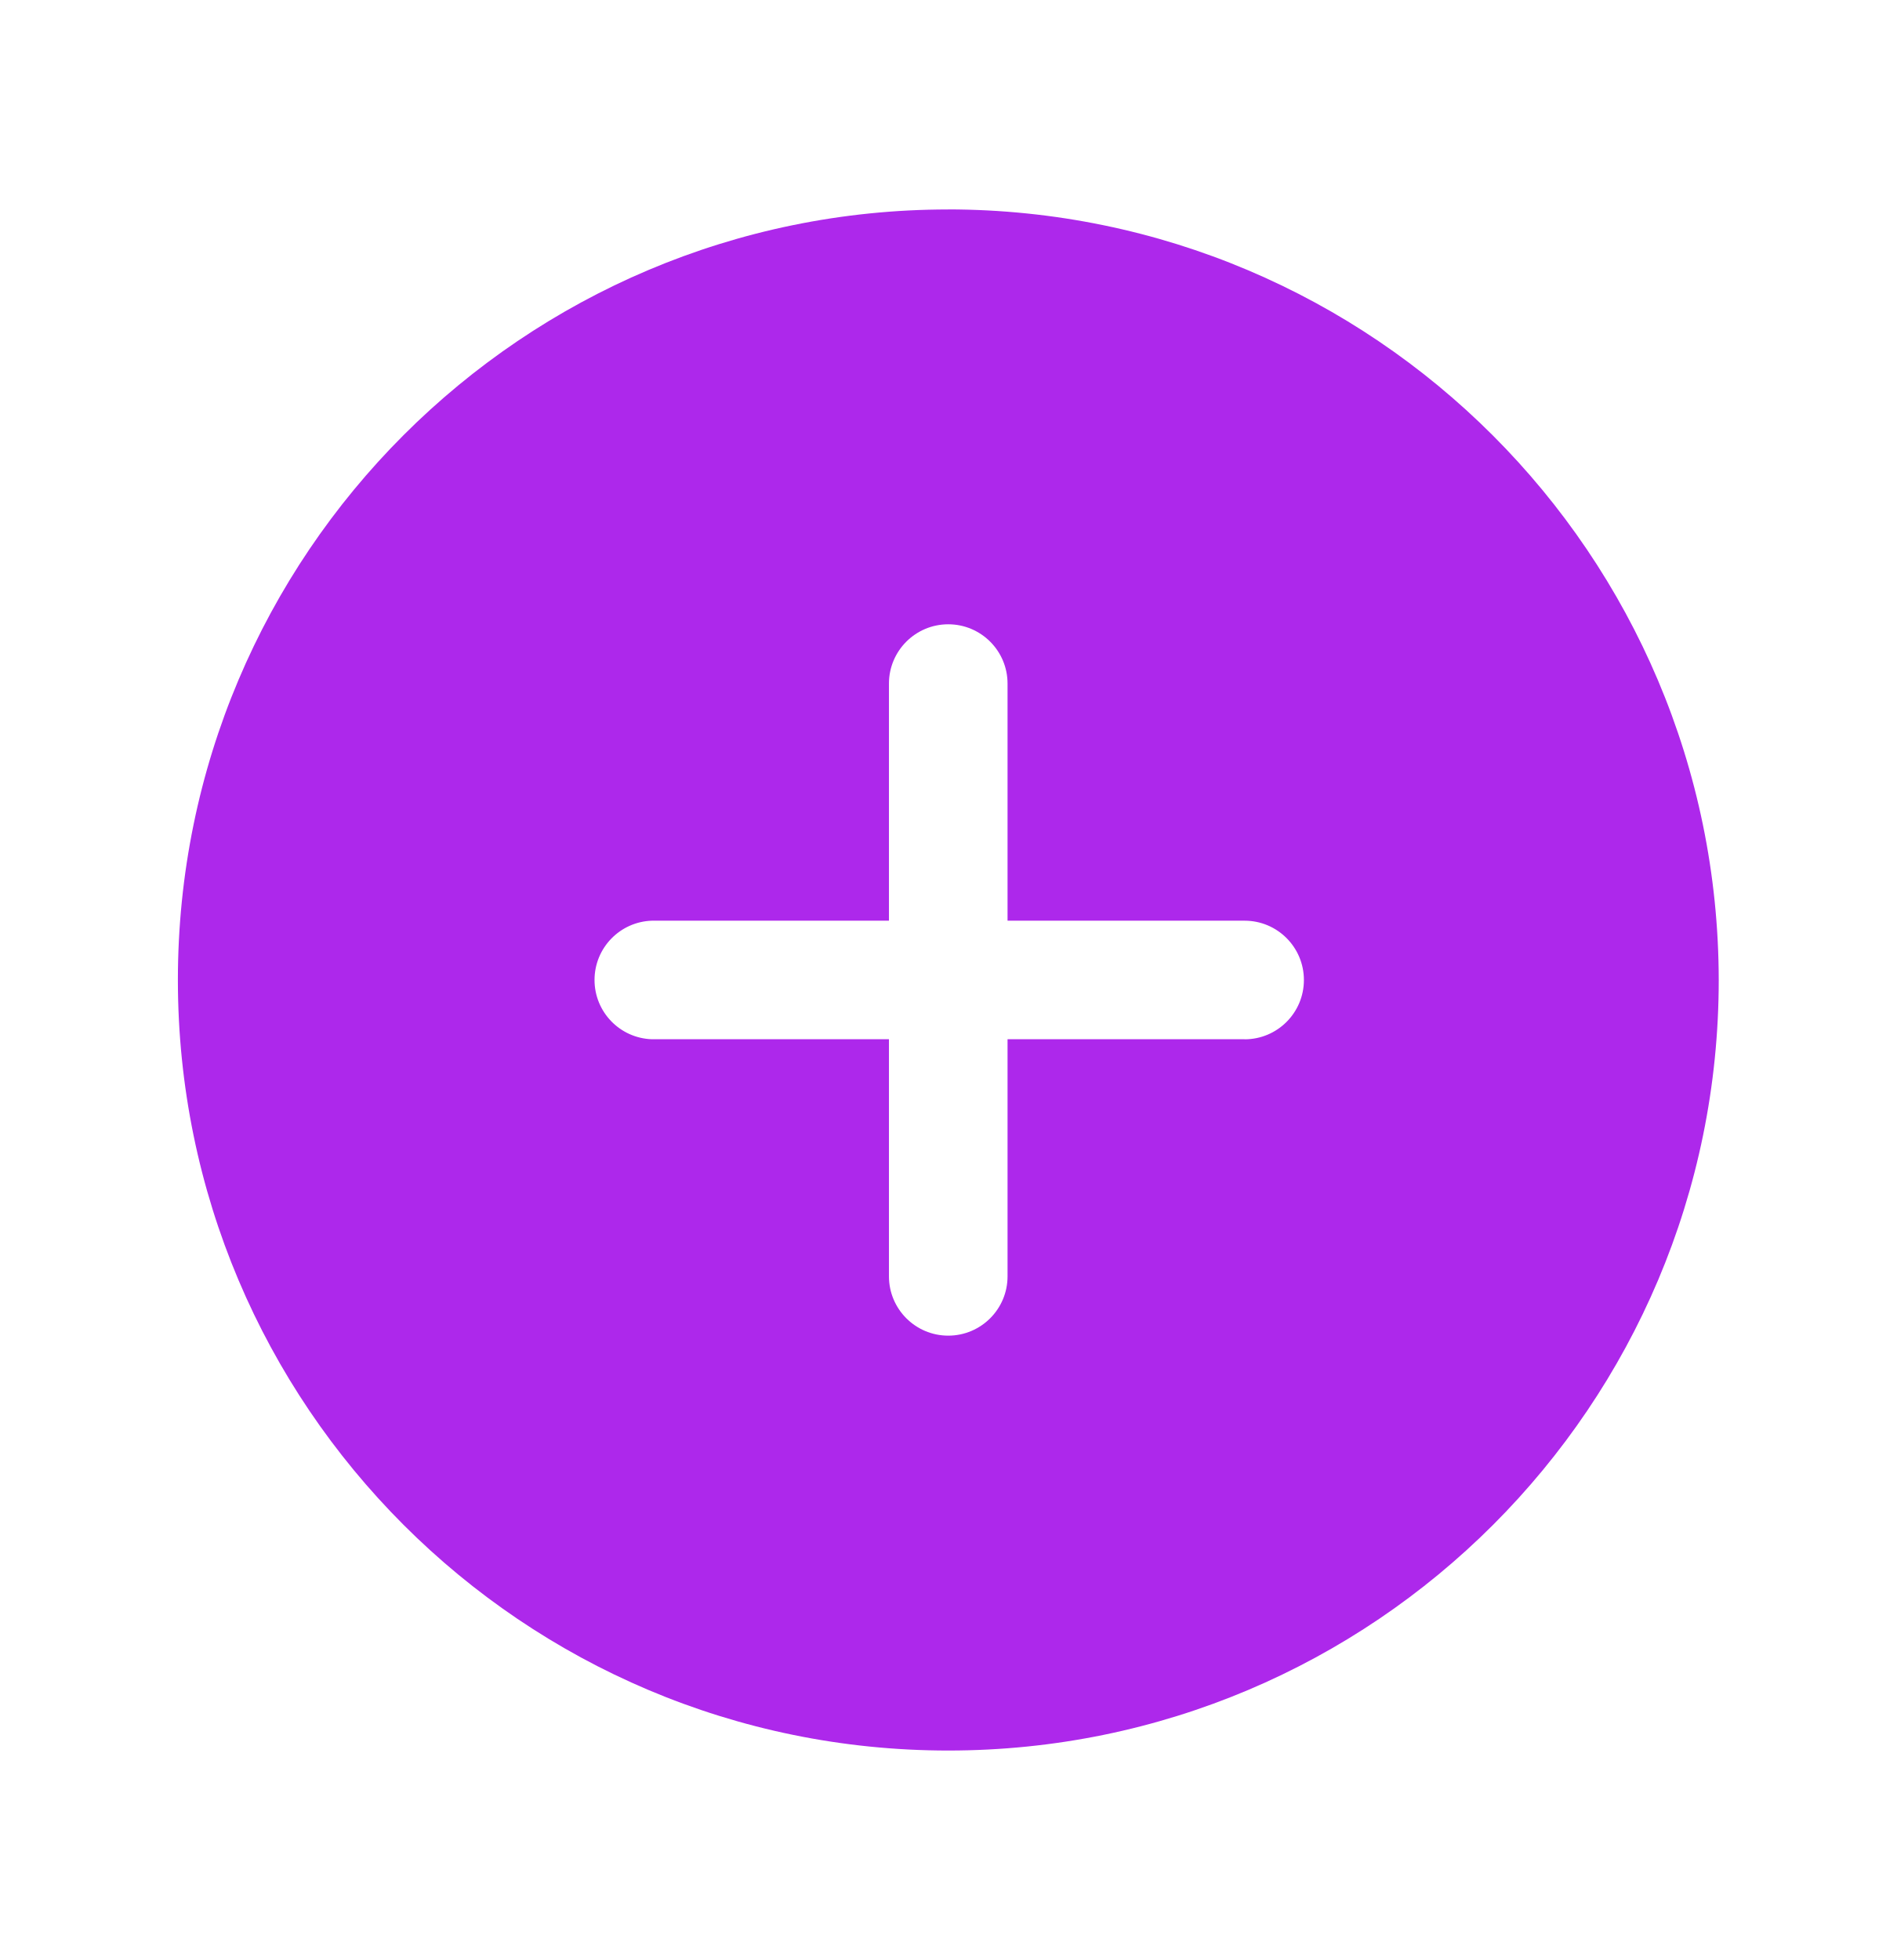
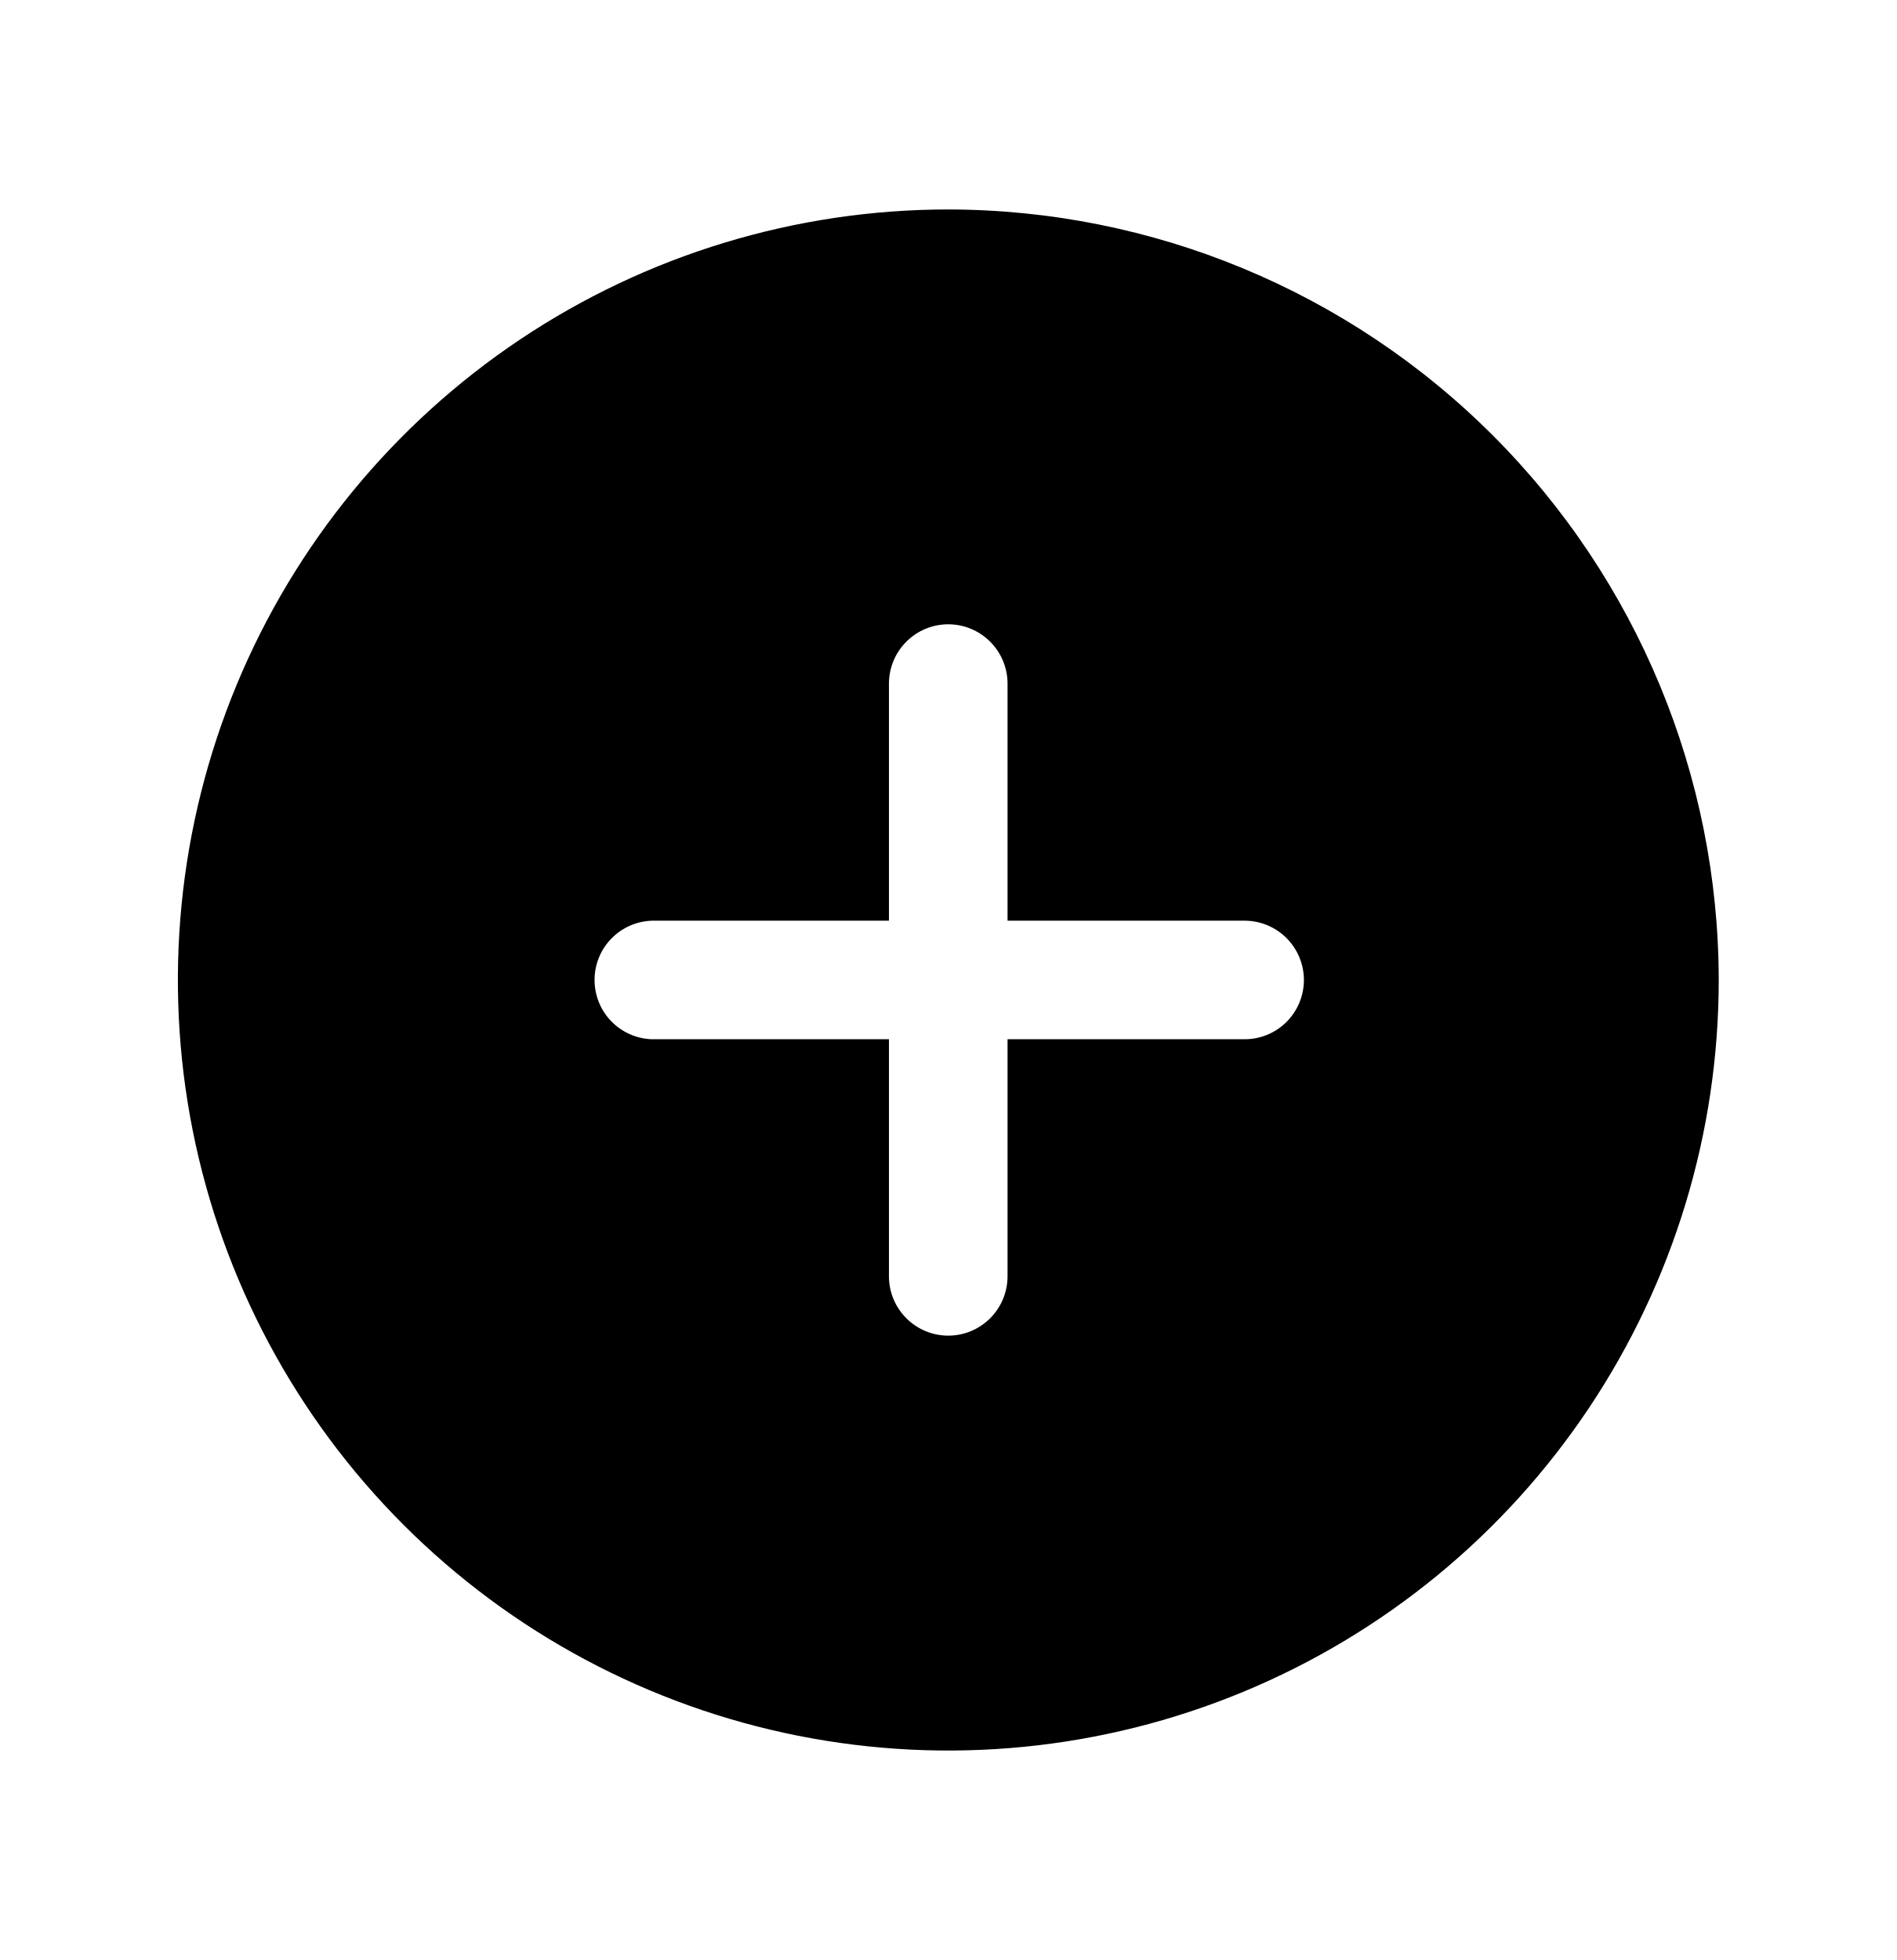
- <svg xmlns="http://www.w3.org/2000/svg" width="30" height="31" fill="none" viewBox="0 0 30 31">
-   <path fill="#AD28EB" d="M15 3.313A12.187 12.187 0 1 0 27.188 15.5 12.203 12.203 0 0 0 15 3.312Zm4.688 13.124h-3.75v3.75a.938.938 0 0 1-1.876 0v-3.75h-3.75a.938.938 0 0 1 0-1.875h3.75v-3.75a.938.938 0 0 1 1.876 0v3.75h3.75a.938.938 0 0 1 0 1.876Z" />
+ <svg xmlns="http://www.w3.org/2000/svg" width="30" height="31" viewBox="0 0 30 31" fill="none">
+   <path d="M15 3.313C12.59 3.313 10.233 4.028 8.23 5.367C6.226 6.707 4.664 8.61 3.741 10.837C2.819 13.064 2.578 15.514 3.048 17.878C3.519 20.242 4.679 22.414 6.384 24.118C8.088 25.822 10.26 26.983 12.624 27.453C14.988 27.923 17.438 27.682 19.665 26.759C21.892 25.837 23.795 24.275 25.134 22.271C26.473 20.267 27.188 17.91 27.188 15.5C27.184 12.269 25.899 9.171 23.614 6.886C21.329 4.601 18.231 3.317 15 3.313ZM19.688 16.437H15.938V20.187C15.938 20.436 15.839 20.674 15.663 20.85C15.487 21.026 15.249 21.125 15 21.125C14.751 21.125 14.513 21.026 14.337 20.85C14.161 20.674 14.062 20.436 14.062 20.187V16.437H10.312C10.069 16.429 9.838 16.327 9.669 16.152C9.499 15.977 9.405 15.743 9.405 15.499C9.405 15.256 9.499 15.022 9.669 14.847C9.838 14.672 10.069 14.57 10.312 14.562H14.062V10.812C14.062 10.563 14.161 10.325 14.337 10.149C14.513 9.973 14.751 9.874 15 9.874C15.249 9.874 15.487 9.973 15.663 10.149C15.839 10.325 15.938 10.563 15.938 10.812V14.562H19.688C19.937 14.562 20.175 14.661 20.351 14.837C20.527 15.013 20.626 15.251 20.626 15.5C20.626 15.749 20.527 15.987 20.351 16.163C20.175 16.339 19.937 16.437 19.688 16.437Z" fill="black" />
</svg>
